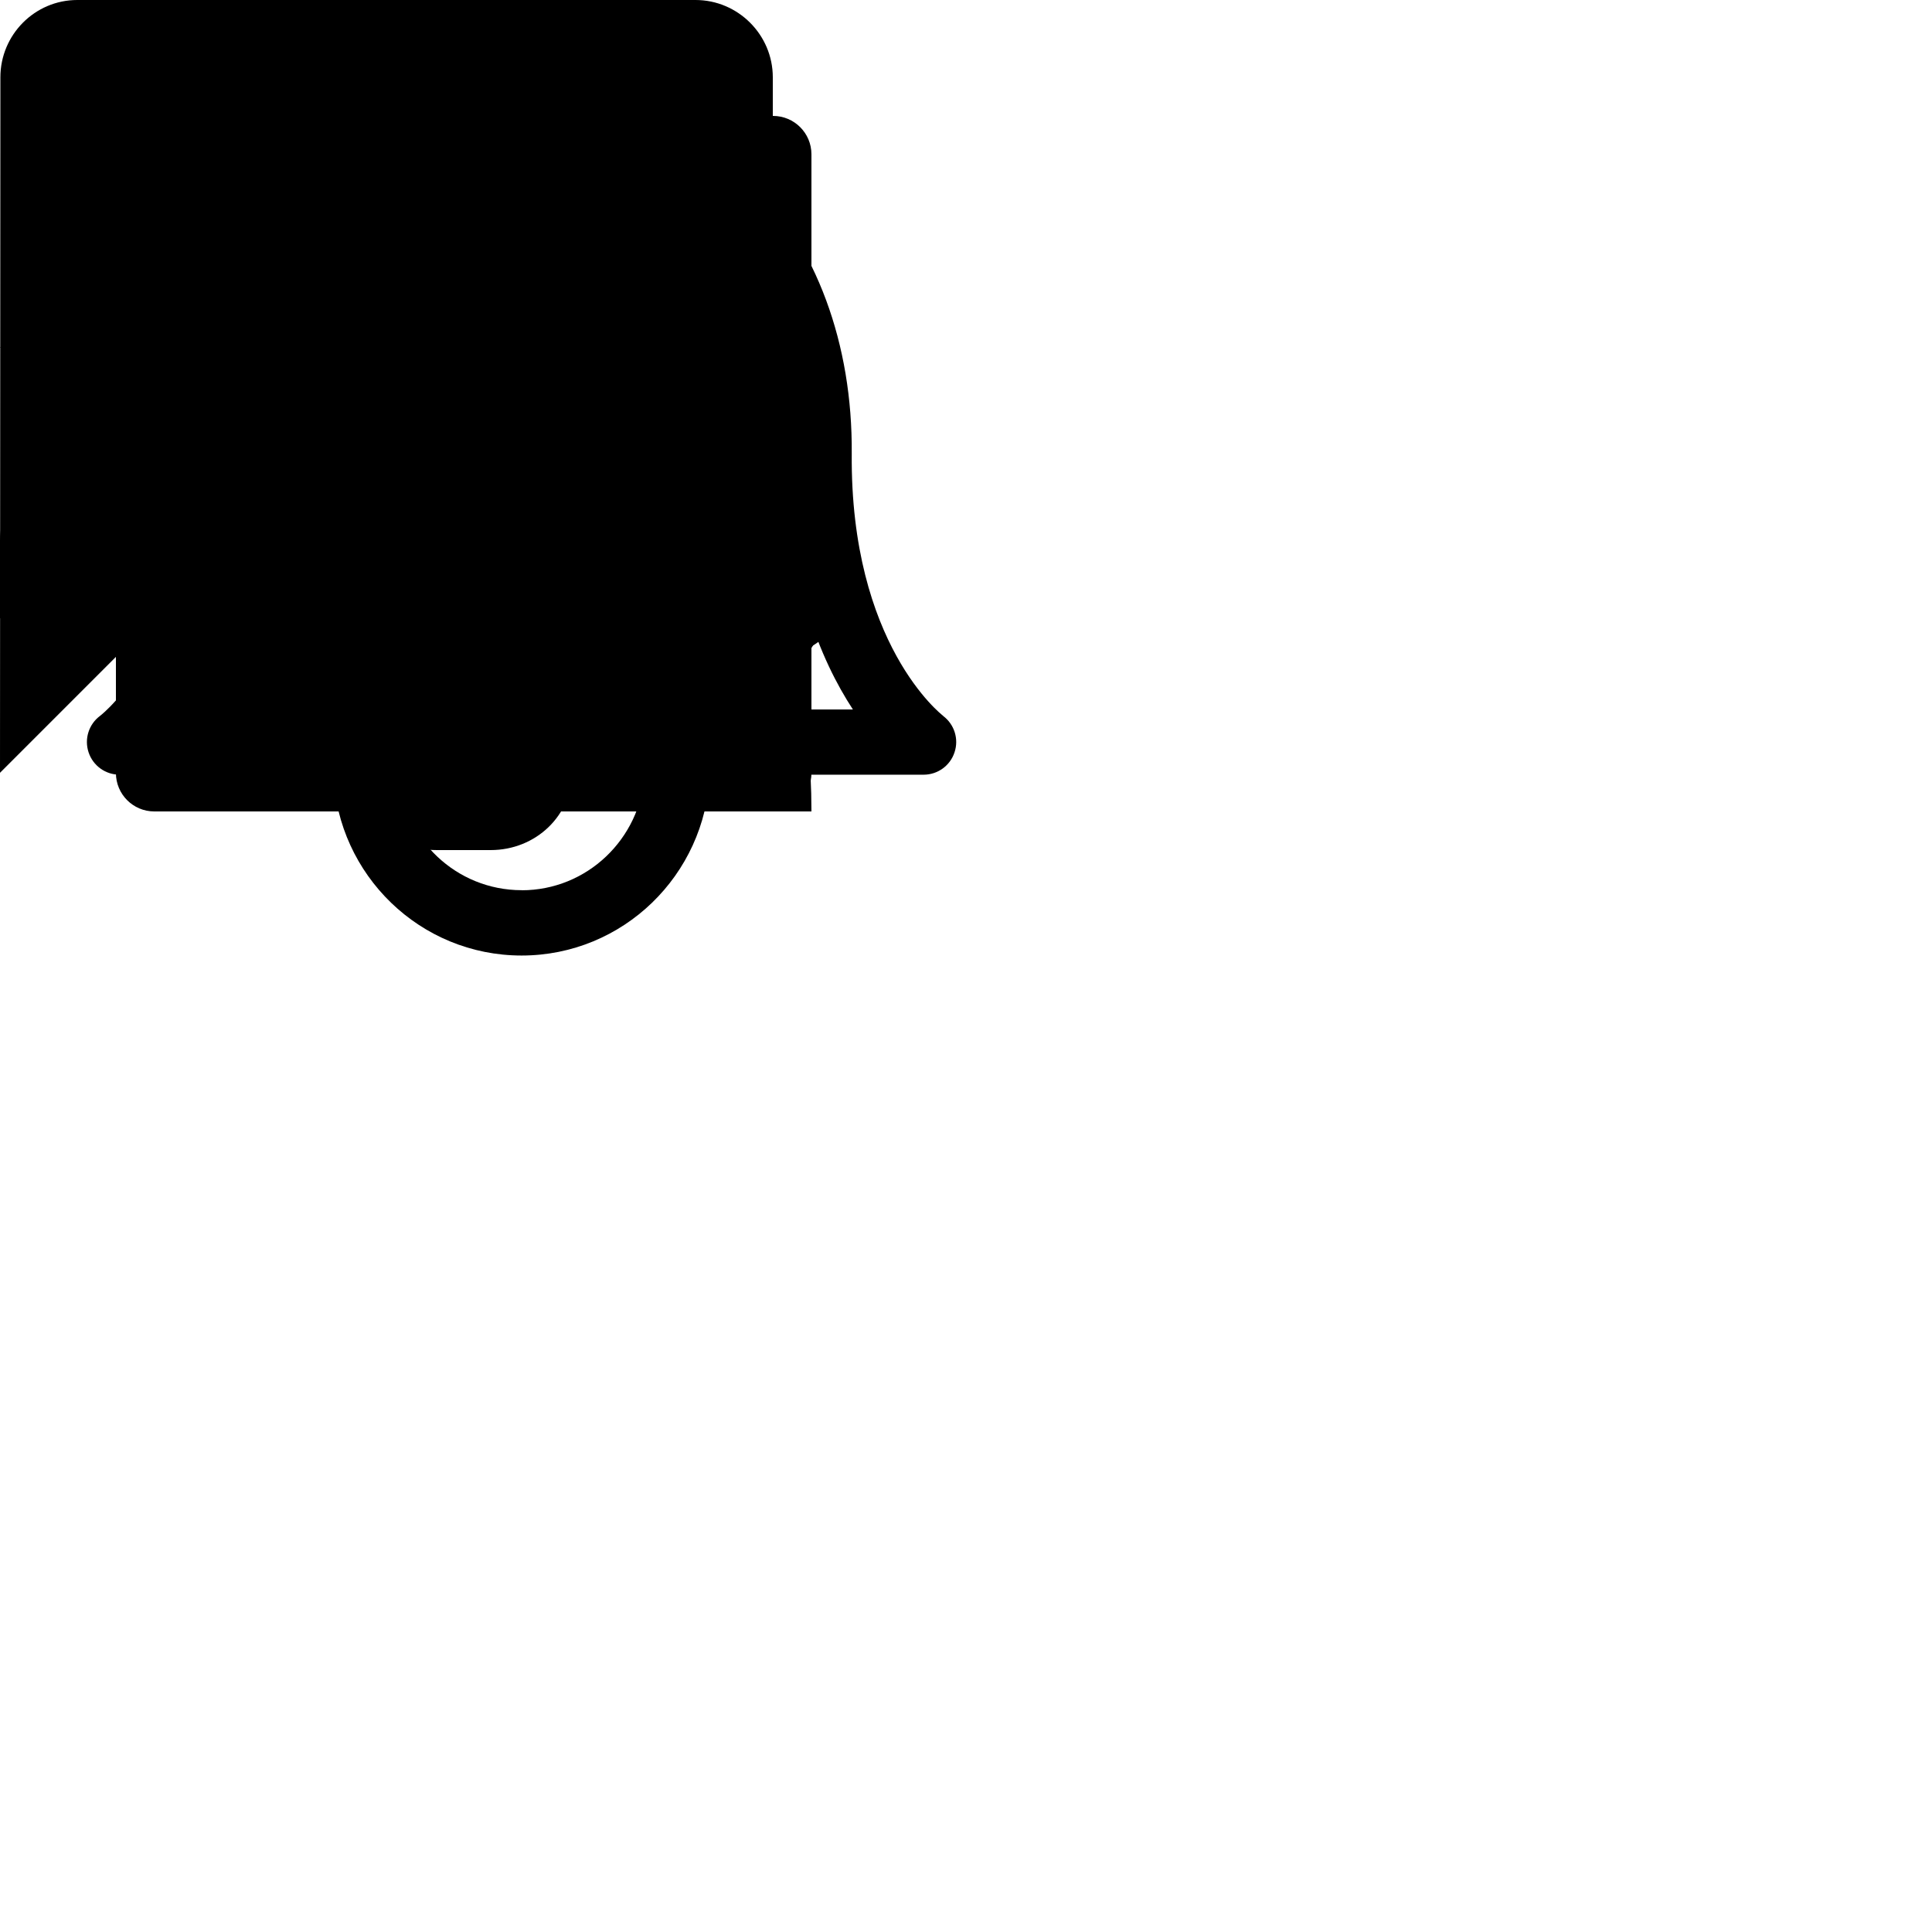
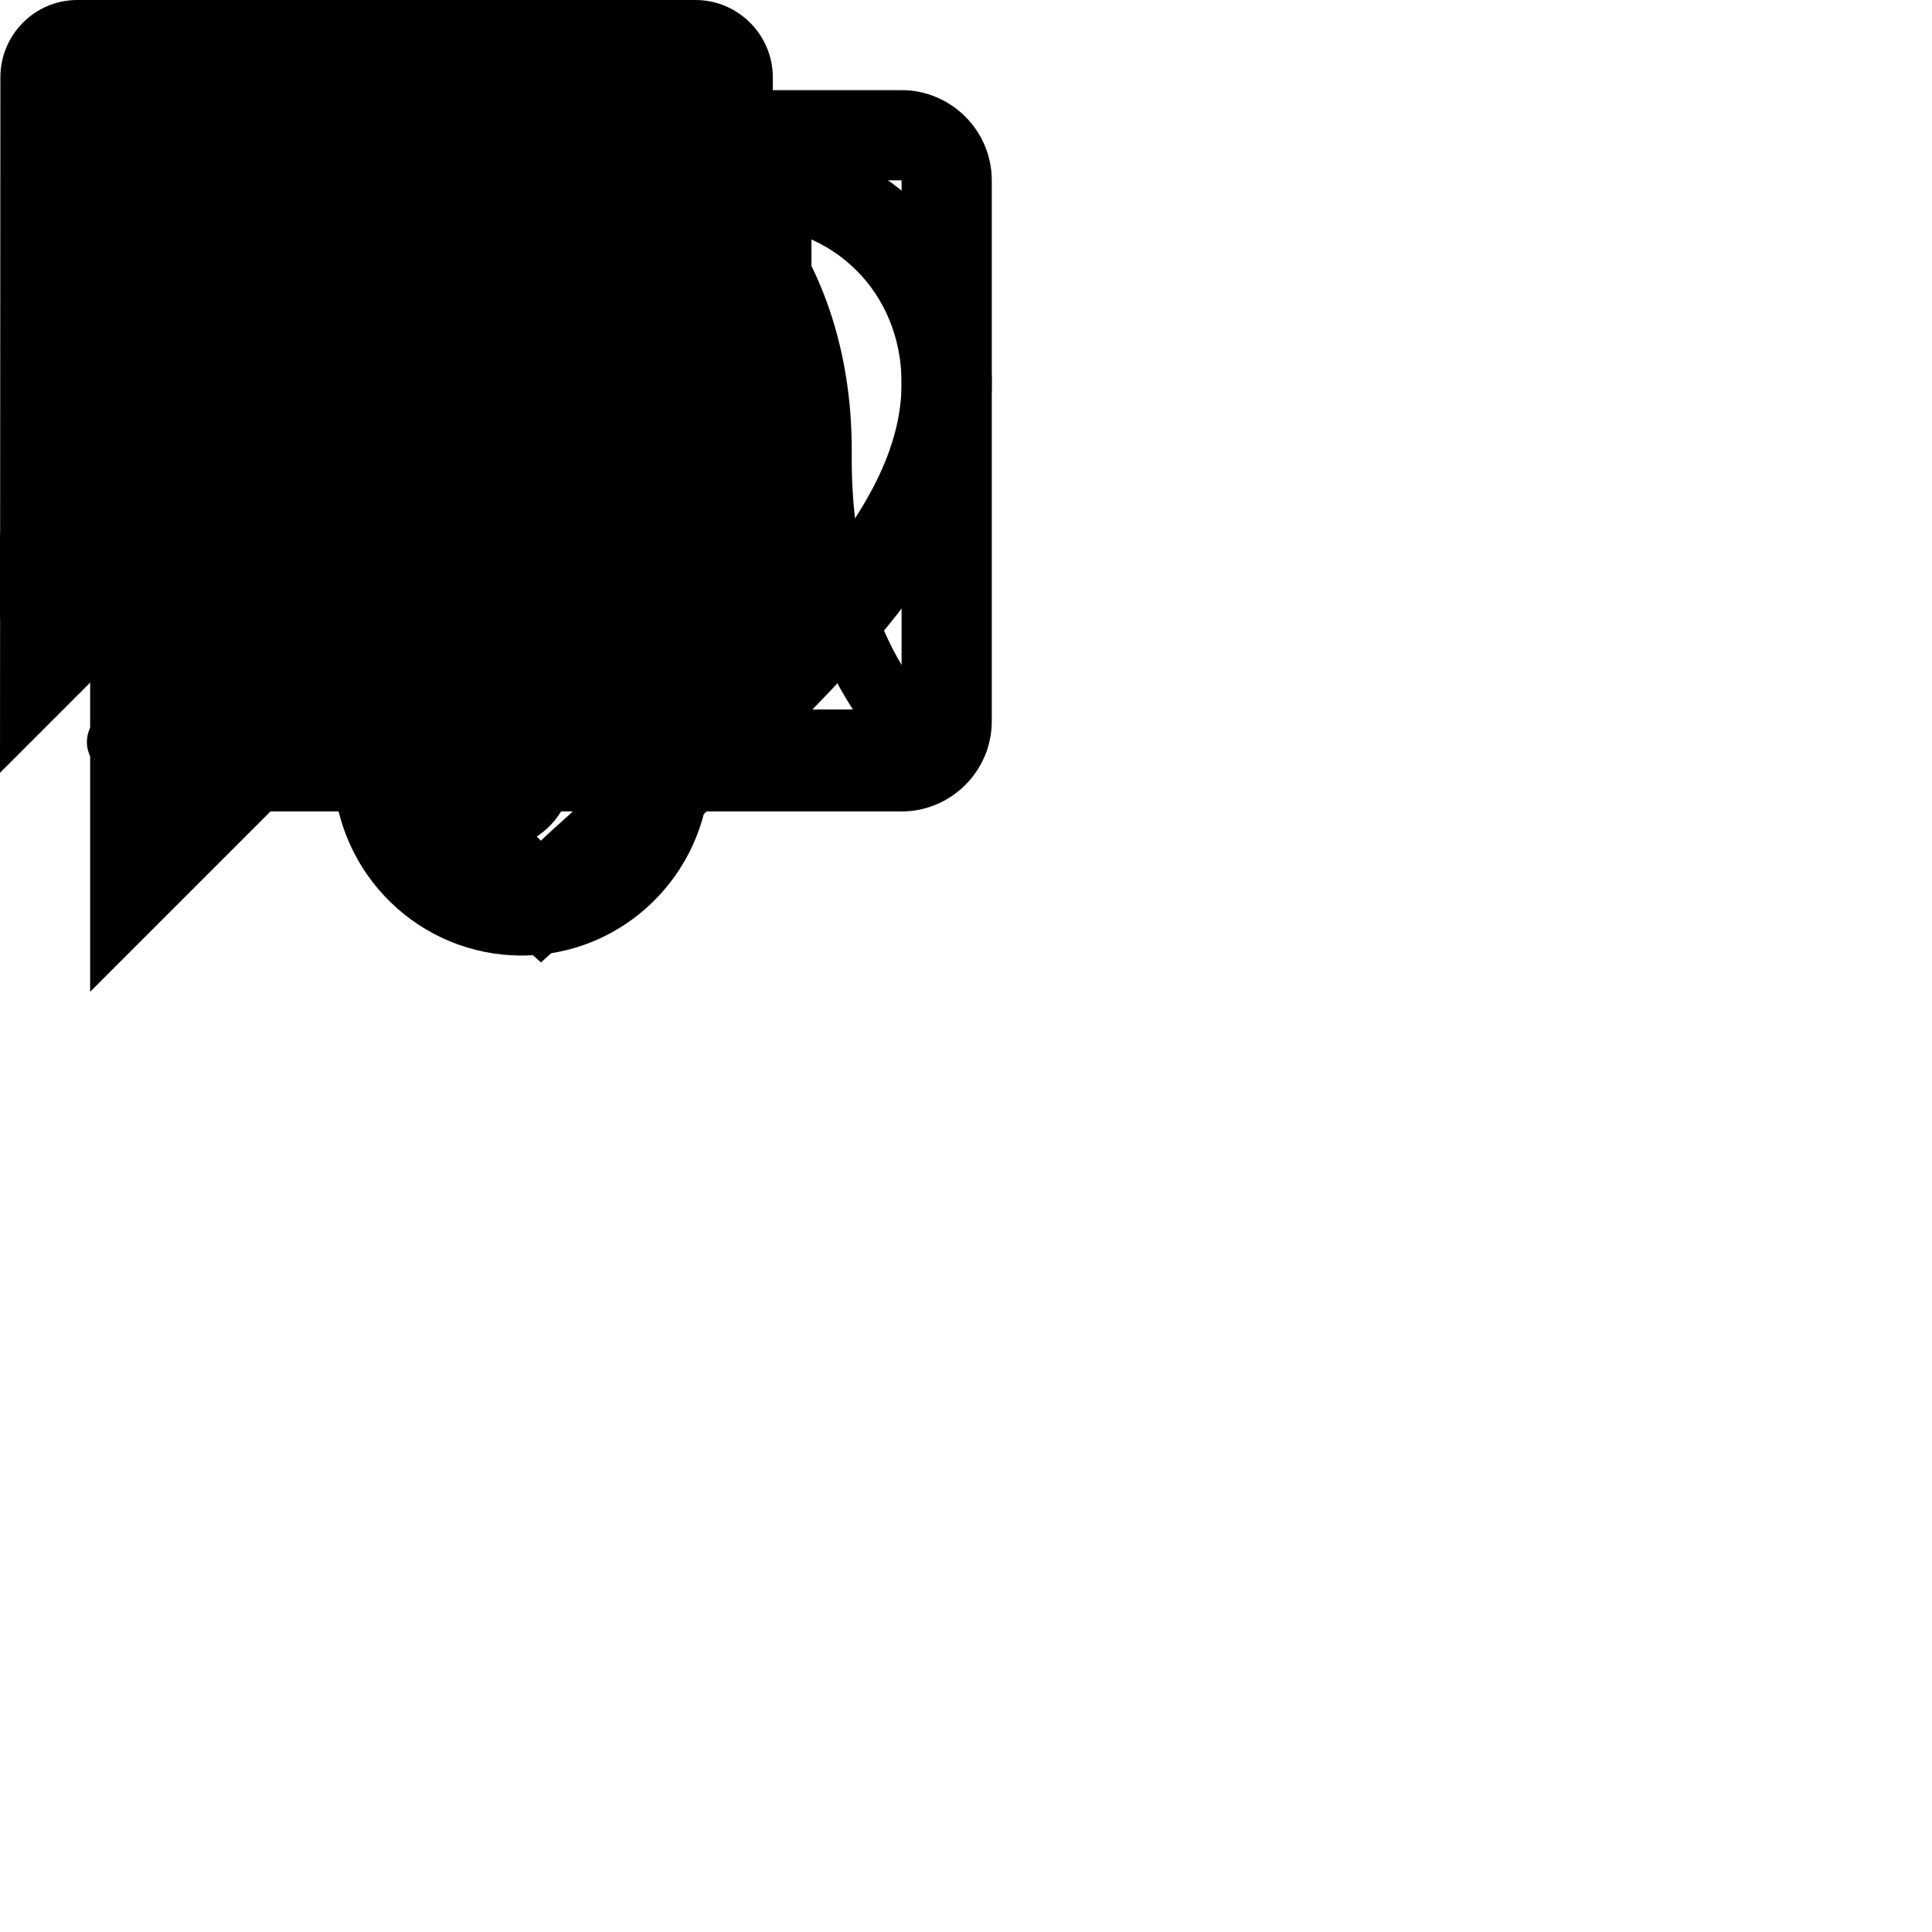
<svg xmlns="http://www.w3.org/2000/svg" viewBox="0 0 50 50" width="50px" height="50px">
  <g id="home">
    <path d="M8 17V11H12V17H17V9H20L10 0L0 9H3V17H8Z" fill="currentColor" />
  </g>
  <g id="profile">
    <path d="M8 8C10.21 8 12 6.21 12 4C12 1.79 10.21 0 8 0C5.79 0 4 1.79 4 4C4 6.21 5.79 8 8 8ZM8 10C5.33 10 0 11.34 0 14V16H16V14C16 11.34 10.67 10 8 10Z" fill="currentColor" />
  </g>
  <g id="messages">
    <path d="M18 0H2C0.9 0 0.01 0.9 0.01 2L0 20L4 16H18C19.1 16 20 15.1 20 14V2C20 0.9 19.1 0 18 0ZM16 12H4V10H16V12ZM16 9H4V7H16V9ZM16 6H4V4H16V6Z" fill="currentColor" />
  </g>
  <g id="notifications">
    <path d="M24.409 18.526C24.387 18.509 22.002 16.681 22.043 11.743C22.066 8.894 21.13 6.363 19.403 4.616C17.856 3.049 15.761 2.183 13.506 2.171H13.491C11.236 2.183 9.142 3.049 7.594 4.617C5.868 6.364 4.93 8.894 4.955 11.743C4.996 16.614 2.682 18.456 2.59 18.526C2.297 18.744 2.178 19.123 2.292 19.469C2.406 19.816 2.73 20.049 3.093 20.049H8.628C8.742 22.647 10.874 24.729 13.499 24.729C16.123 24.729 18.253 22.647 18.367 20.049H23.904C24.266 20.049 24.59 19.817 24.703 19.47C24.819 19.125 24.699 18.745 24.407 18.528L24.409 18.526ZM13.5 23.038C11.807 23.038 10.429 21.714 10.319 20.047H16.681C16.569 21.712 15.193 23.04 13.5 23.04V23.038ZM4.928 18.36C5.76 17.087 6.669 14.954 6.642 11.727C6.622 9.297 7.367 7.247 8.794 5.802C10.024 4.556 11.697 3.867 13.5 3.859C15.303 3.868 16.973 4.556 18.203 5.803C19.631 7.248 20.377 9.297 20.357 11.728C20.33 14.955 21.24 17.089 22.073 18.361H4.928V18.36Z" fill="currentColor" />
  </g>
  <g id="settings">
    <path fill-rule="evenodd" clip-rule="evenodd" d="M20.402 13.58C20.76 13.77 21.036 14.07 21.23 14.37C21.608 14.99 21.578 15.75 21.21 16.42L20.494 17.62C20.116 18.26 19.411 18.66 18.685 18.66C18.328 18.66 17.929 18.56 17.602 18.36C17.336 18.19 17.03 18.13 16.703 18.13C15.691 18.13 14.843 18.96 14.812 19.95C14.812 21.1 13.872 22 12.697 22H11.307C10.121 22 9.181 21.1 9.181 19.95C9.161 18.96 8.312 18.13 7.301 18.13C6.963 18.13 6.657 18.19 6.401 18.36C6.074 18.56 5.666 18.66 5.318 18.66C4.582 18.66 3.877 18.26 3.499 17.62L2.794 16.42C2.416 15.77 2.395 14.99 2.773 14.37C2.937 14.07 3.244 13.77 3.591 13.58C3.877 13.44 4.061 13.21 4.235 12.94C4.746 12.08 4.439 10.95 3.571 10.44C2.559 9.87 2.232 8.6 2.814 7.61L3.499 6.43C4.092 5.44 5.359 5.09 6.381 5.67C7.27 6.15 8.425 5.83 8.946 4.98C9.11 4.7 9.202 4.4 9.181 4.1C9.161 3.71 9.273 3.34 9.467 3.04C9.845 2.42 10.53 2.02 11.276 2H12.717C13.473 2 14.158 2.42 14.536 3.04C14.72 3.34 14.843 3.71 14.812 4.1C14.792 4.4 14.884 4.7 15.047 4.98C15.568 5.83 16.723 6.15 17.622 5.67C18.634 5.09 19.912 5.44 20.494 6.43L21.179 7.61C21.772 8.6 21.445 9.87 20.423 10.44C19.554 10.95 19.247 12.08 19.769 12.94C19.932 13.21 20.116 13.44 20.402 13.58ZM9.11 12.01C9.11 13.58 10.408 14.83 12.012 14.83C13.616 14.83 14.884 13.58 14.884 12.01C14.884 10.44 13.616 9.18 12.012 9.18C10.408 9.18 9.11 10.44 9.11 12.01Z" fill="currentColor" />
  </g>
  <g id="location">
    <path fill-rule="evenodd" clip-rule="evenodd" d="M5 9C5 5.13 8.13 2 12 2C15.87 2 19 5.13 19 9C19 13.17 14.58 18.92 12.77 21.11C12.37 21.59 11.64 21.59 11.24 21.11C9.42 18.92 5 13.17 5 9ZM9.5 9C9.5 10.38 10.62 11.5 12 11.5C13.38 11.5 14.5 10.38 14.5 9C14.5 7.62 13.38 6.5 12 6.5C10.62 6.5 9.5 7.62 9.5 9Z" fill="currentColor" />
  </g>
  <g id="phone">
    <path fill-rule="evenodd" clip-rule="evenodd" d="M19.23 15.26L16.69 14.97C16.08 14.9 15.48 15.11 15.05 15.54L13.21 17.38C10.38 15.94 8.06 13.63 6.62 10.79L8.47 8.94C8.9 8.51 9.11 7.91 9.04 7.3L8.75 4.78C8.63 3.77 7.78 3.01 6.76 3.01H5.03C3.9 3.01 2.96 3.95 3.03 5.08C3.56 13.62 10.39 20.44 18.92 20.97C20.05 21.04 20.99 20.1 20.99 18.97V17.24C21 16.23 20.24 15.38 19.23 15.26Z" fill="currentColor" />
  </g>
  <g id="fax">
    <path fill-rule="evenodd" clip-rule="evenodd" d="M7 3H17C17.55 3 18 3.45 18 4V6C18 6.55 17.55 7 17 7H7C6.45 7 6 6.55 6 6V4C6 3.45 6.45 3 7 3ZM5 8H19C20.66 8 22 9.34 22 11V15C22 16.1 21.1 17 20 17H18V19C18 20.1 17.1 21 16 21H8C6.9 21 6 20.1 6 19V17H4C2.9 17 2 16.1 2 15V11C2 9.34 3.34 8 5 8ZM9 19H15C15.55 19 16 18.55 16 18V14H8V18C8 18.55 8.45 19 9 19ZM19 12C18.45 12 18 11.55 18 11C18 10.45 18.45 10 19 10C19.55 10 20 10.45 20 11C20 11.55 19.55 12 19 12Z" fill="currentColor" />
  </g>
  <g id="facebook">
    <path d="M12.614 21H3.993C3.445 21 3 20.555 3 20.006V3.993C3 3.445 3.445 3 3.993 3H20.007C20.555 3 21 3.445 21 3.993V20.006C21 20.555 20.555 21 20.007 21H15.42V14.029H17.759L18.11 11.313H15.42V9.578C15.42 8.792 15.638 8.256 16.766 8.256L18.204 8.255V5.826C17.956 5.793 17.102 5.719 16.108 5.719C14.034 5.719 12.614 6.985 12.614 9.309V11.313H10.269V14.029H12.614V21Z" fill="currentColor" />
  </g>
  <g id="twitter">
    <path d="M21 6.776C20.339 7.077 19.627 7.281 18.88 7.372C19.642 6.904 20.228 6.161 20.503 5.277C19.789 5.711 19 6.026 18.157 6.195C17.485 5.459 16.525 5 15.462 5C13.424 5 11.77 6.696 11.77 8.787C11.77 9.083 11.802 9.372 11.865 9.649C8.796 9.491 6.076 7.985 4.253 5.691C3.935 6.252 3.753 6.904 3.753 7.597C3.753 8.91 4.405 10.069 5.396 10.749C4.792 10.73 4.221 10.558 3.723 10.276V10.323C3.723 12.158 4.996 13.689 6.686 14.036C6.377 14.125 6.05 14.169 5.713 14.169C5.475 14.169 5.243 14.146 5.018 14.102C5.488 15.606 6.851 16.701 8.468 16.73C7.204 17.747 5.611 18.352 3.881 18.352C3.583 18.352 3.288 18.335 3 18.3C4.634 19.373 6.576 20 8.661 20C15.454 20 19.168 14.231 19.168 9.226C19.168 9.062 19.165 8.897 19.159 8.736C19.88 8.202 20.507 7.535 21 6.776Z" fill="currentColor" />
  </g>
  <g id="linkedin">
    <path fill-rule="evenodd" clip-rule="evenodd" d="M5.119 7.771H5.093C3.823 7.771 3 6.94 3 5.887C3 4.813 3.848 4 5.143 4C6.437 4 7.233 4.811 7.259 5.884C7.259 6.937 6.437 7.771 5.119 7.771ZM21 20H17.022V14.375C17.022 12.903 16.399 11.898 15.031 11.898C13.984 11.898 13.402 12.576 13.131 13.23C13.042 13.437 13.043 13.715 13.045 14.001V14.001C13.045 14.04 13.046 14.079 13.046 14.118V20H9.104C9.104 20 9.155 10.037 9.104 9.131H13.046V10.837C13.278 10.091 14.538 9.026 16.548 9.026C19.041 9.026 21 10.59 21 13.956V20ZM6.962 9.131H3.454V20H6.962V9.131Z" fill="currentColor" />
  </g>
  <g id="instagram">
    <path fill-rule="evenodd" clip-rule="evenodd" d="M12 3C9.556 3 9.249 3.01 8.289 3.054C7.331 3.098 6.677 3.25 6.105 3.473C5.513 3.702 5.011 4.01 4.511 4.511C4.01 5.011 3.702 5.513 3.473 6.105C3.25 6.677 3.098 7.331 3.054 8.289C3.01 9.249 3 9.556 3 12C3 14.444 3.01 14.751 3.054 15.711C3.098 16.669 3.25 17.323 3.473 17.895C3.702 18.487 4.01 18.989 4.511 19.489C5.011 19.99 5.513 20.297 6.105 20.527C6.677 20.75 7.331 20.902 8.289 20.946C9.249 20.99 9.556 21 12 21C14.444 21 14.751 20.99 15.711 20.946C16.669 20.902 17.323 20.75 17.895 20.527C18.487 20.297 18.989 19.99 19.489 19.489C19.99 18.989 20.297 18.487 20.527 17.895C20.75 17.323 20.902 16.669 20.946 15.711C20.99 14.751 21 14.444 21 12C21 9.556 20.99 9.249 20.946 8.289C20.902 7.331 20.75 6.677 20.527 6.105C20.297 5.513 19.99 5.011 19.489 4.511C18.989 4.01 18.487 3.702 17.895 3.473C17.323 3.25 16.669 3.098 15.711 3.054C14.751 3.01 14.444 3 12 3ZM12 4.622C14.403 4.622 14.688 4.631 15.637 4.674C16.514 4.714 16.991 4.861 17.308 4.984C17.728 5.147 18.028 5.342 18.343 5.657C18.658 5.972 18.853 6.272 19.016 6.692C19.139 7.009 19.286 7.486 19.326 8.363C19.369 9.312 19.378 9.597 19.378 12C19.378 14.403 19.369 14.688 19.326 15.637C19.286 16.514 19.139 16.991 19.016 17.308C18.853 17.728 18.658 18.028 18.343 18.343C18.028 18.658 17.728 18.853 17.308 19.016C16.991 19.139 16.514 19.286 15.637 19.326C14.688 19.369 14.403 19.378 12 19.378C9.597 19.378 9.312 19.369 8.363 19.326C7.486 19.286 7.009 19.139 6.692 19.016C6.272 18.853 5.972 18.658 5.657 18.343C5.342 18.028 5.147 17.728 4.984 17.308C4.861 16.991 4.714 16.514 4.674 15.637C4.631 14.688 4.622 14.403 4.622 12C4.622 9.597 4.631 9.312 4.674 8.363C4.714 7.486 4.861 7.009 4.984 6.692C5.147 6.272 5.342 5.972 5.657 5.657C5.972 5.342 6.272 5.147 6.692 4.984C7.009 4.861 7.486 4.714 8.363 4.674C9.312 4.631 9.597 4.622 12 4.622ZM7.378 12C7.378 9.448 9.448 7.378 12 7.378C14.553 7.378 16.622 9.448 16.622 12C16.622 14.553 14.553 16.622 12 16.622C9.448 16.622 7.378 14.553 7.378 12ZM12 15C10.343 15 9 13.657 9 12C9 10.343 10.343 9 12 9C13.657 9 15 10.343 15 12C15 13.657 13.657 15 12 15ZM16.804 8.276C17.401 8.276 17.884 7.792 17.884 7.196C17.884 6.599 17.401 6.116 16.804 6.116C16.208 6.116 15.724 6.599 15.724 7.196C15.724 7.792 16.208 8.276 16.804 8.276Z" fill="currentColor" />
  </g>
  <g id="youtube">
    <path fill-rule="evenodd" clip-rule="evenodd" d="M20.105 6.97C20.644 7.531 20.82 8.804 20.82 8.804C20.82 8.804 21 10.3 21 11.796V13.198C21 14.694 20.82 16.189 20.82 16.189C20.82 16.189 20.644 17.463 20.105 18.024C19.488 18.687 18.804 18.756 18.417 18.795C18.375 18.799 18.336 18.803 18.301 18.807C15.782 18.994 12 19 12 19C12 19 7.32 18.956 5.88 18.814C5.812 18.801 5.729 18.791 5.635 18.779C5.179 18.723 4.463 18.635 3.895 18.024C3.356 17.463 3.18 16.189 3.18 16.189C3.18 16.189 3 14.694 3 13.198V11.796C3 10.3 3.18 8.804 3.18 8.804C3.18 8.804 3.356 7.531 3.895 6.97C4.513 6.305 5.198 6.238 5.584 6.199C5.626 6.195 5.664 6.191 5.699 6.187C8.218 6 11.996 6 11.996 6H12.004C12.004 6 15.782 6 18.301 6.187C18.336 6.191 18.374 6.195 18.416 6.199C18.802 6.238 19.487 6.305 20.105 6.97ZM10.141 9.704L10.142 14.897L15.004 12.31L10.141 9.704Z" fill="currentColor" />
  </g>
  <g id="rss">
    <path fill-rule="evenodd" clip-rule="evenodd" d="M21 21H17.572C17.572 12.965 11.035 6.428 3 6.428V3C12.925 3 21 11.075 21 21ZM3 18.429C3 17.009 4.152 15.857 5.572 15.857C6.992 15.857 8.143 17.009 8.143 18.429C8.143 19.849 6.992 21 5.572 21C4.152 21 3 19.849 3 18.429ZM11.572 21H15C15 14.383 9.617 9 3 9V12.429C7.726 12.429 11.572 16.274 11.572 21Z" fill="currentColor" />
  </g>
+   <g id="comments">
+     <path d="M23.333 2.333H4.667C3.383 2.333 2.333 3.383 2.333 4.667V25.667L7 21H23.333C24.617 21 25.667 19.95 25.667 18.667V4.667C25.667 3.383 24.617 2.333 23.333 2.333ZM23.333 18.667H7L4.667 21V4.667H23.333V18.667Z" fill="currentColor" />
+   </g>
+   <g id="likes">
+     <path d="M19.25 3.5C17.22 3.5 15.272 4.445 14 5.938C12.728 4.445 10.78 3.5 8.75 3.5C5.157 3.5 2.333 6.323 2.333 9.917C2.333 14.327 6.3 17.92 12.308 23.38L14 24.908L15.692 23.368C21.7 17.92 25.667 14.327 25.667 9.917C25.667 6.323 22.843 3.5 19.25 3.5ZM14.117 21.642L14 21.758L13.883 21.642C8.33 16.613 4.667 13.288 4.667 9.917C4.667 7.583 6.417 5.833 8.75 5.833C10.547 5.833 12.297 6.988 12.915 8.587H15.097C15.703 6.988 17.453 5.833 19.25 5.833C21.583 5.833 23.333 7.583 23.333 9.917C23.333 13.288 19.67 16.613 14.117 21.642Z" fill="currentColor" />
+   </g>
</svg>
